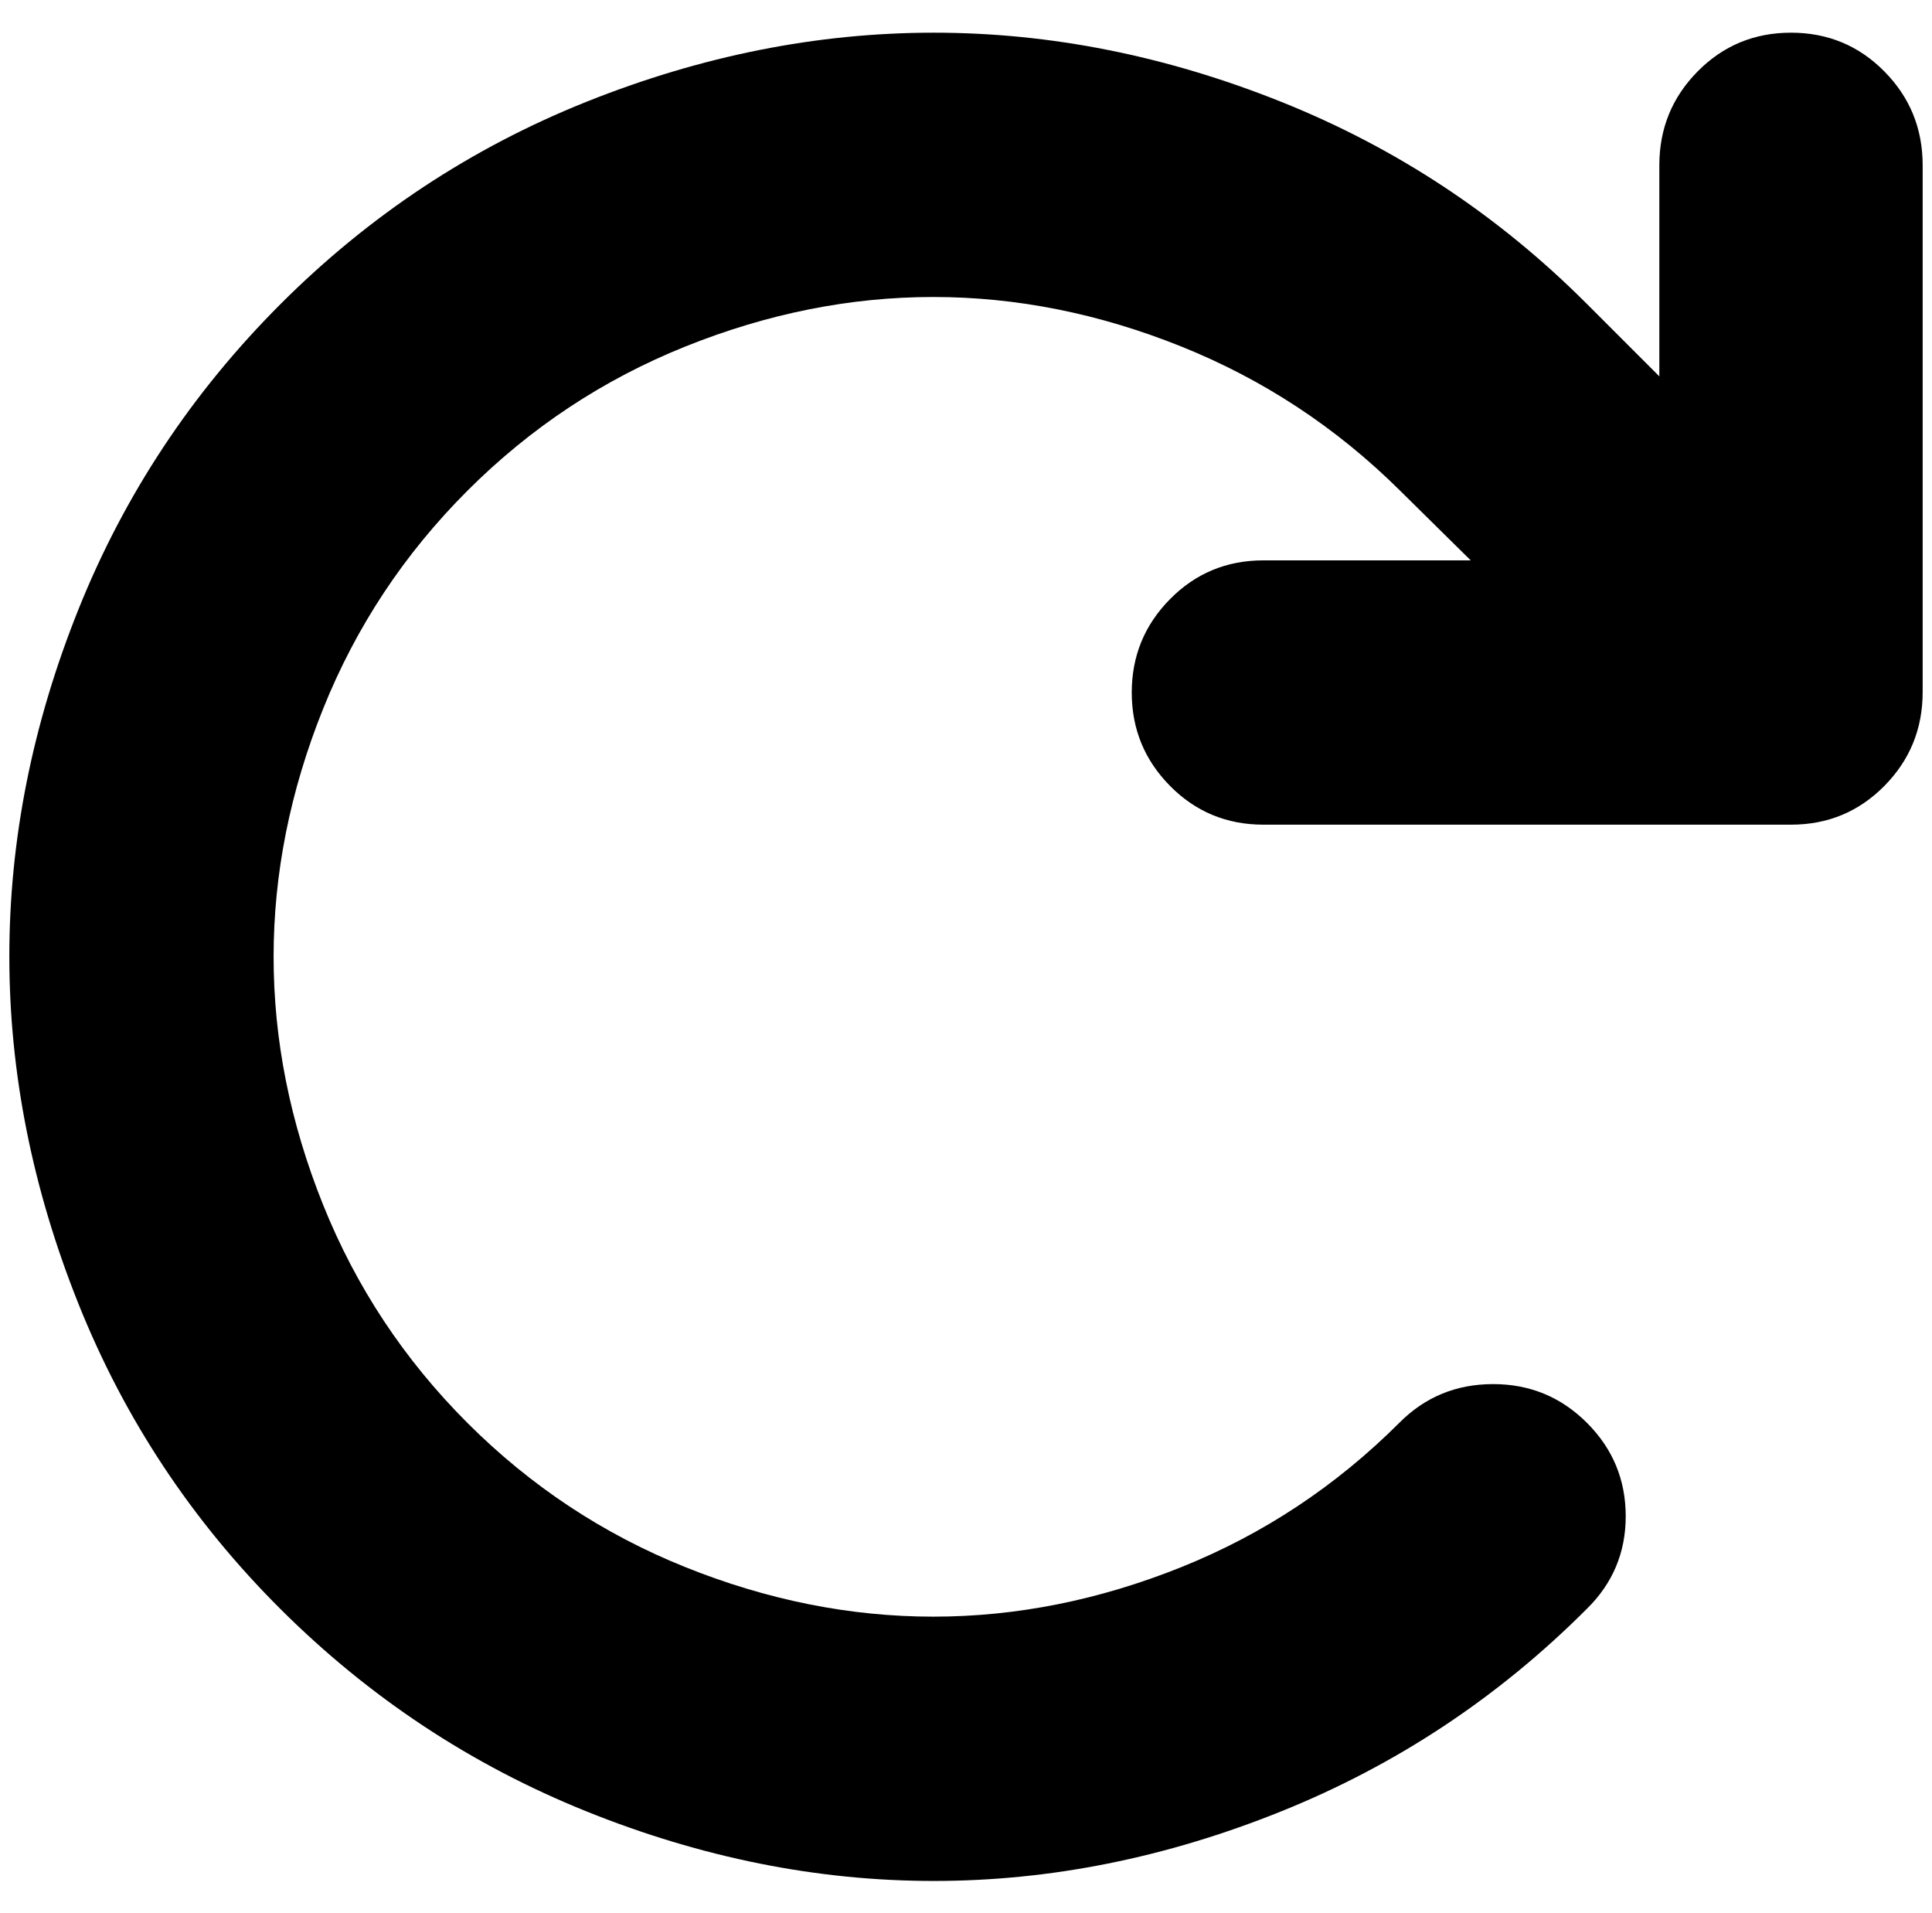
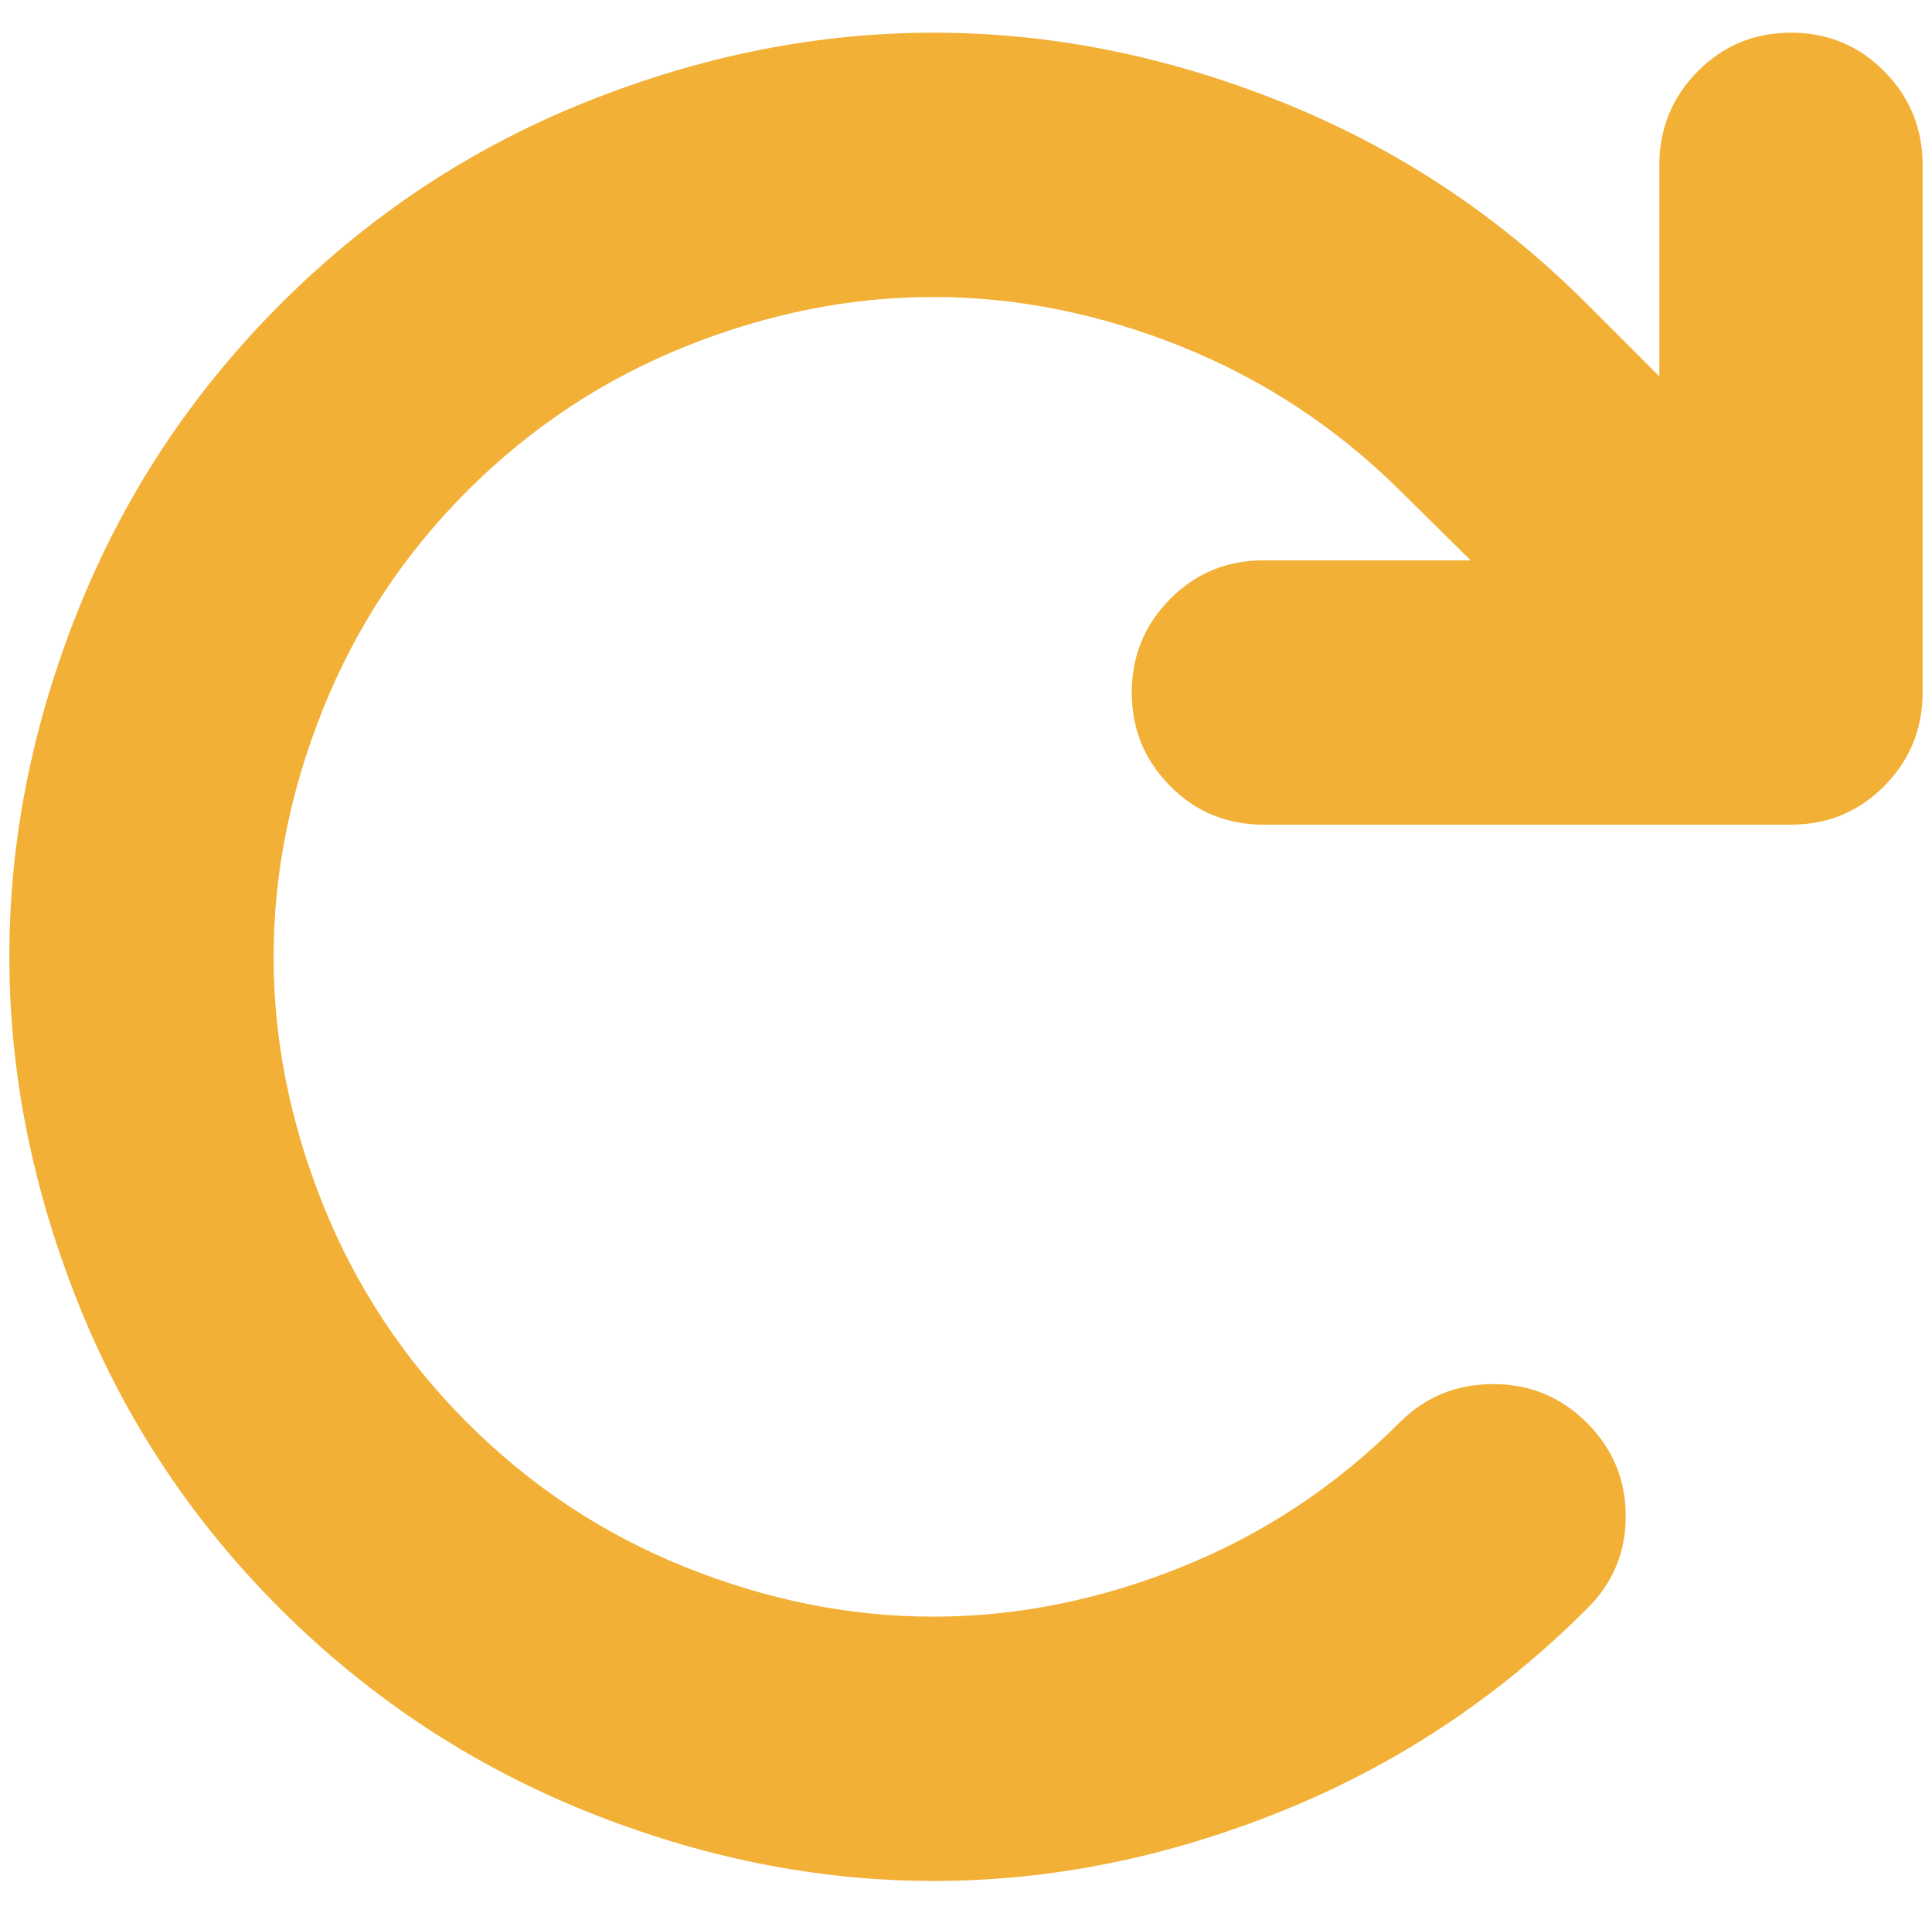
<svg xmlns="http://www.w3.org/2000/svg" version="1.1" viewBox="-11 0 2069 2048">
  <g transform="matrix(1 0 0 -1 0 1638)">
-     <path fill="currentColor" d="M1564 1038l-76 75q-102 101 -234 154t-265.5 53t-265.5 -53t-233.5 -154.5t-154.5 -233.5t-53 -265.5t53 -265.5t154.5 -233.5t233.5 -154.5t265.5 -53t265.5 53t234 155q41 41 100 41t100.5 -41.5t41.5 -100t-42 -99.5q-142 -142 -327 -216.5t-372 -74.5t-372 74.5 t-327.5 216.5t-216.5 327t-74 372t74 371.5t216.5 327t327.5 216.5t372 74t372 -74t327 -216l78 -78v226q0 59 41 100.5t100 41.5t100 -41.5t41 -100.5v-564q0 -59 -41 -100.5t-100 -41.5h-565q-59 0 -100 41.5t-41 100t41 100t100 41.5h222z" />
+     <path fill="#f2b036" d="M1564 1038l-76 75q-102 101 -234 154t-265.5 53t-265.5 -53t-233.5 -154.5t-154.5 -233.5t-53 -265.5t53 -265.5t154.5 -233.5t233.5 -154.5t265.5 -53t265.5 53t234 155q41 41 100 41t100.5 -41.5t41.5 -100t-42 -99.5q-142 -142 -327 -216.5t-372 -74.5t-372 74.5 t-327.5 216.5t-216.5 327t-74 372t74 371.5t216.5 327t327.5 216.5t372 74t372 -74t327 -216l78 -78v226q0 59 41 100.5t100 41.5t100 -41.5t41 -100.5v-564q0 -59 -41 -100.5t-100 -41.5h-565q-59 0 -100 41.5t-41 100t41 100t100 41.5h222z" />
  </g>
</svg>
